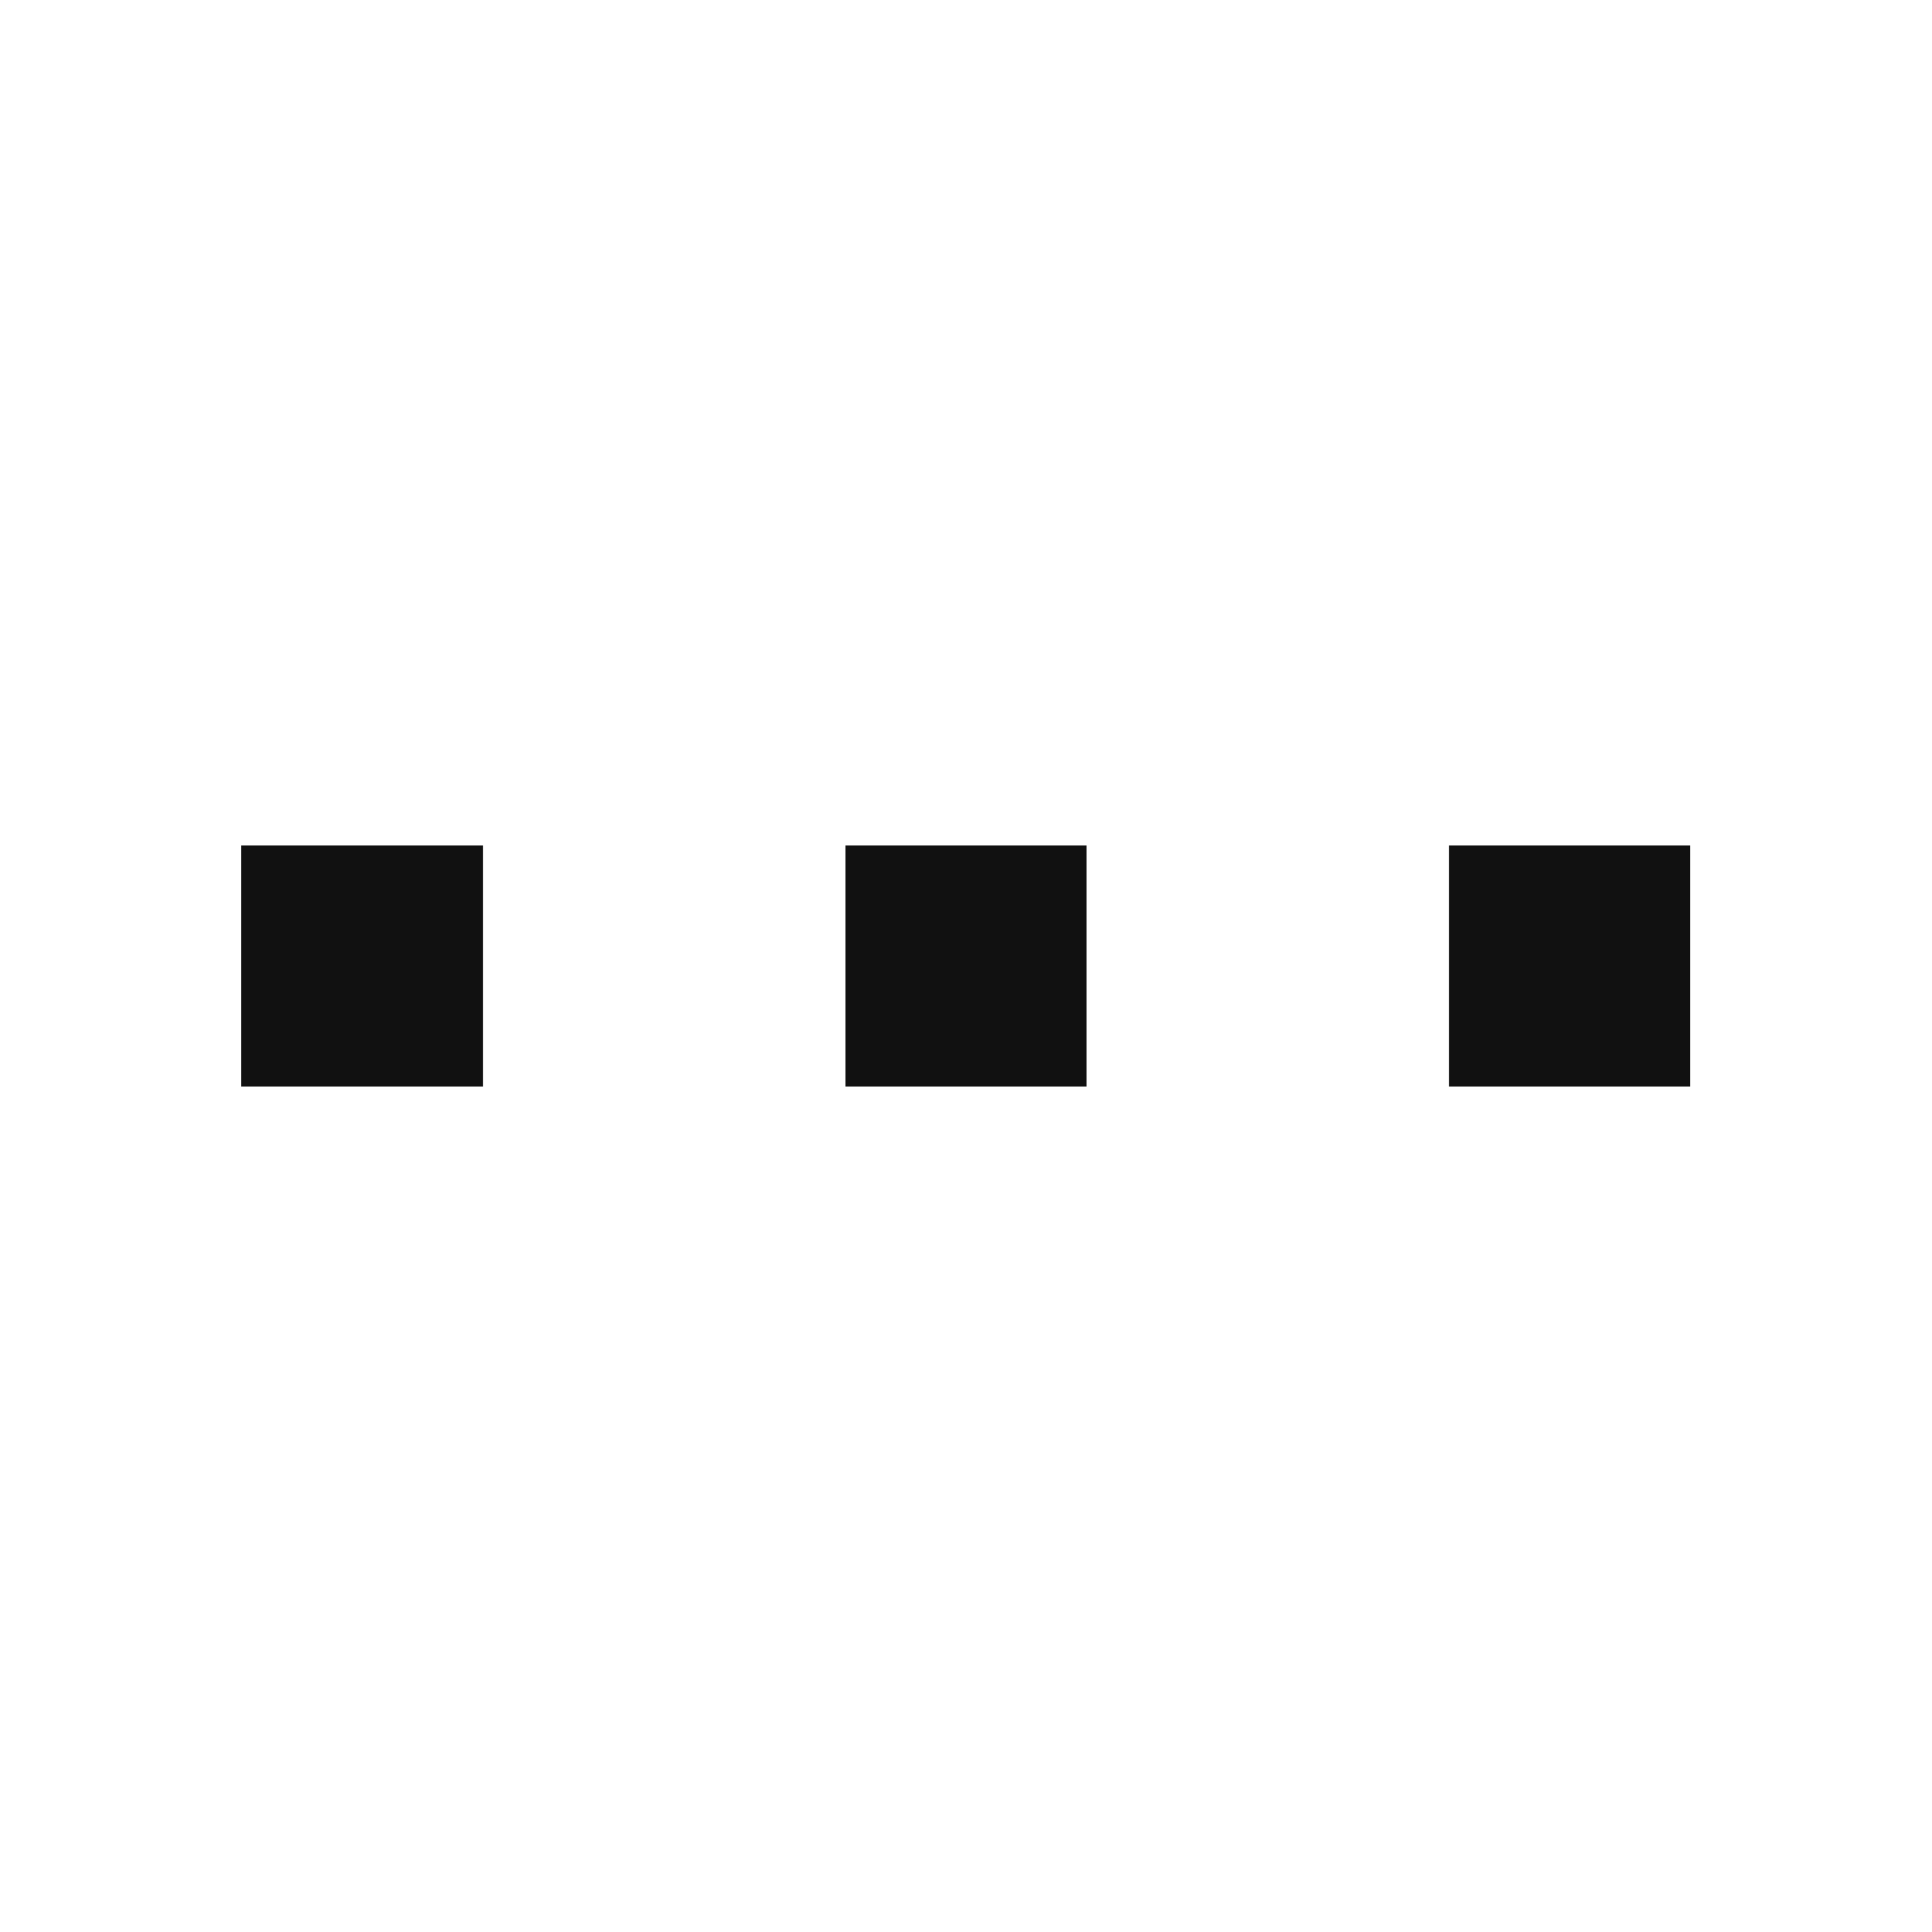
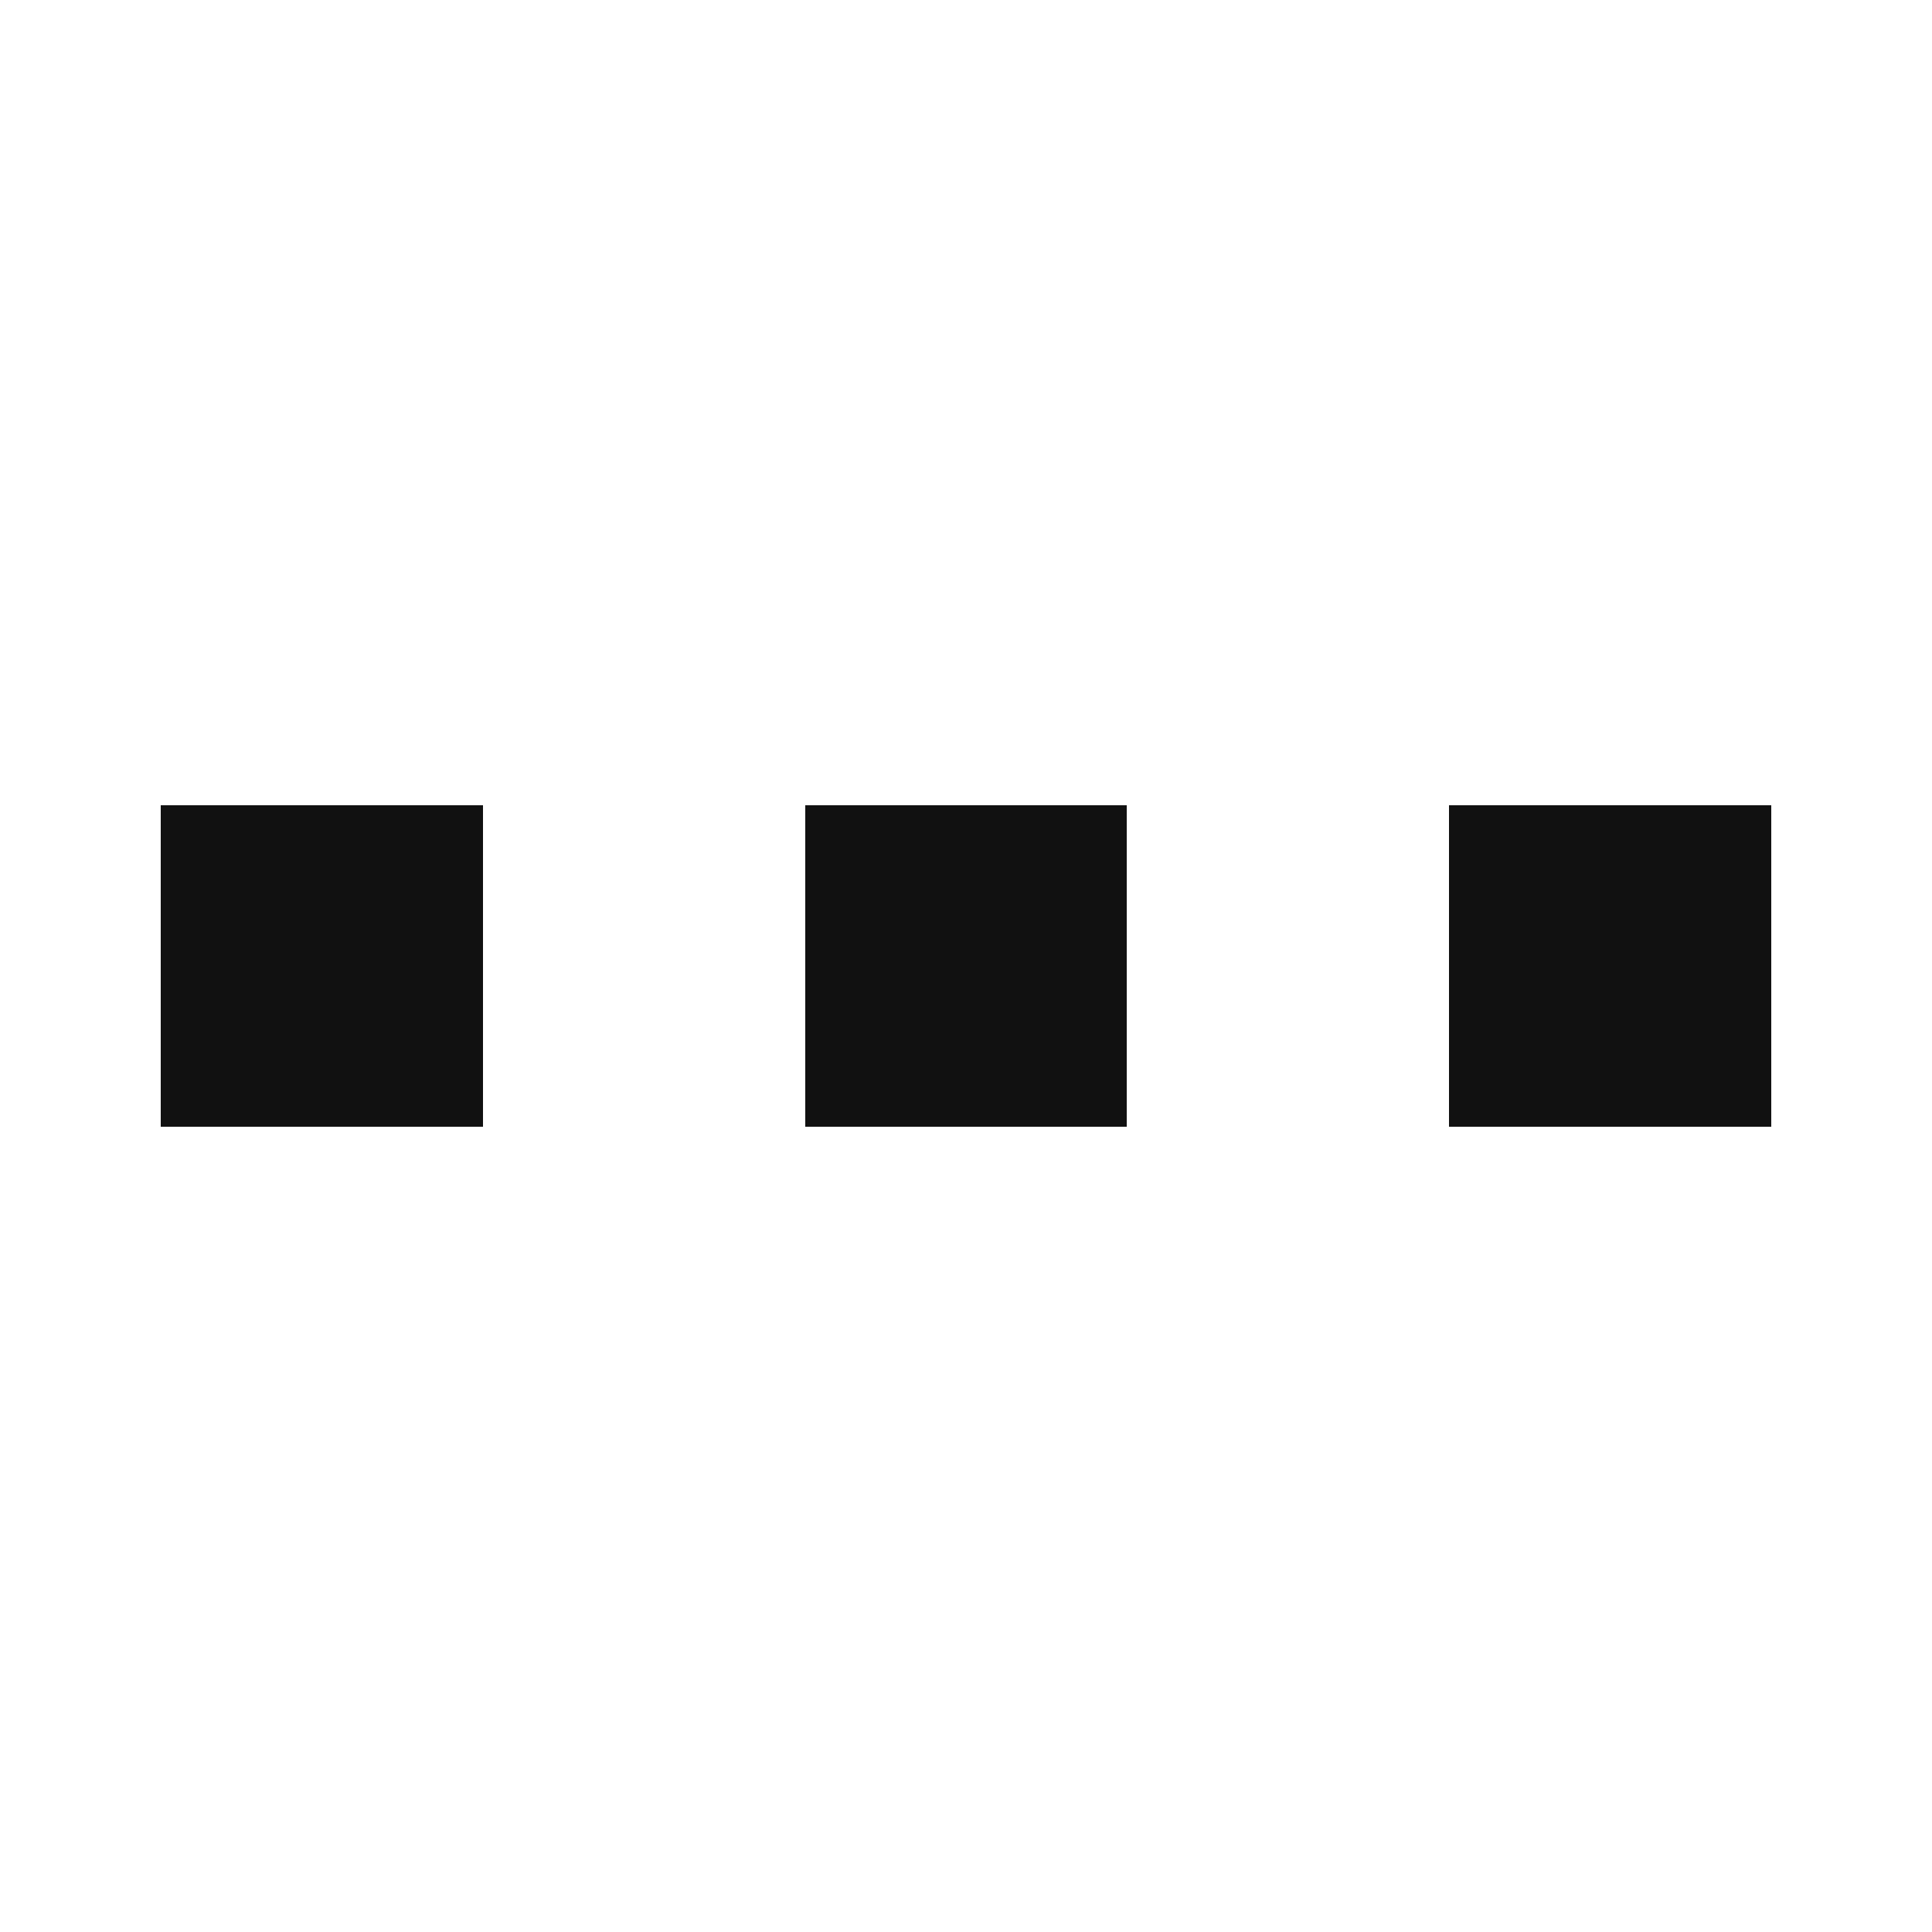
- <svg xmlns="http://www.w3.org/2000/svg" viewBox="0 0 16 16" width="32" height="32" fill="#111111" shape-rendering="crispEdges">
-   <rect x="2" y="7" width="1" height="1" />
-   <rect x="3" y="7" width="1" height="1" />
-   <rect x="7" y="7" width="1" height="1" />
-   <rect x="8" y="7" width="1" height="1" />
-   <rect x="12" y="7" width="1" height="1" />
-   <rect x="13" y="7" width="1" height="1" />
-   <rect x="2" y="8" width="1" height="1" />
-   <rect x="3" y="8" width="1" height="1" />
-   <rect x="7" y="8" width="1" height="1" />
-   <rect x="8" y="8" width="1" height="1" />
-   <rect x="12" y="8" width="1" height="1" />
-   <rect x="13" y="8" width="1" height="1" />
+ <svg xmlns="http://www.w3.org/2000/svg" viewBox="0 0 24 24" width="48" height="48" fill="#111111" shape-rendering="crispEdges">
+   <rect x="2" y="10" width="1" height="1" />
+   <rect x="3" y="10" width="1" height="1" />
+   <rect x="4" y="10" width="1" height="1" />
+   <rect x="5" y="10" width="1" height="1" />
+   <rect x="10" y="10" width="1" height="1" />
+   <rect x="11" y="10" width="1" height="1" />
+   <rect x="12" y="10" width="1" height="1" />
+   <rect x="13" y="10" width="1" height="1" />
+   <rect x="18" y="10" width="1" height="1" />
+   <rect x="19" y="10" width="1" height="1" />
+   <rect x="20" y="10" width="1" height="1" />
+   <rect x="21" y="10" width="1" height="1" />
+   <rect x="2" y="11" width="1" height="1" />
+   <rect x="3" y="11" width="1" height="1" />
+   <rect x="4" y="11" width="1" height="1" />
+   <rect x="5" y="11" width="1" height="1" />
+   <rect x="10" y="11" width="1" height="1" />
+   <rect x="11" y="11" width="1" height="1" />
+   <rect x="12" y="11" width="1" height="1" />
+   <rect x="13" y="11" width="1" height="1" />
+   <rect x="18" y="11" width="1" height="1" />
+   <rect x="19" y="11" width="1" height="1" />
+   <rect x="20" y="11" width="1" height="1" />
+   <rect x="21" y="11" width="1" height="1" />
+   <rect x="2" y="12" width="1" height="1" />
+   <rect x="3" y="12" width="1" height="1" />
+   <rect x="4" y="12" width="1" height="1" />
+   <rect x="5" y="12" width="1" height="1" />
+   <rect x="10" y="12" width="1" height="1" />
+   <rect x="11" y="12" width="1" height="1" />
+   <rect x="12" y="12" width="1" height="1" />
+   <rect x="13" y="12" width="1" height="1" />
+   <rect x="18" y="12" width="1" height="1" />
+   <rect x="19" y="12" width="1" height="1" />
+   <rect x="20" y="12" width="1" height="1" />
+   <rect x="21" y="12" width="1" height="1" />
+   <rect x="2" y="13" width="1" height="1" />
+   <rect x="3" y="13" width="1" height="1" />
+   <rect x="4" y="13" width="1" height="1" />
+   <rect x="5" y="13" width="1" height="1" />
+   <rect x="10" y="13" width="1" height="1" />
+   <rect x="11" y="13" width="1" height="1" />
+   <rect x="12" y="13" width="1" height="1" />
+   <rect x="13" y="13" width="1" height="1" />
+   <rect x="18" y="13" width="1" height="1" />
+   <rect x="19" y="13" width="1" height="1" />
+   <rect x="20" y="13" width="1" height="1" />
+   <rect x="21" y="13" width="1" height="1" />
</svg>
